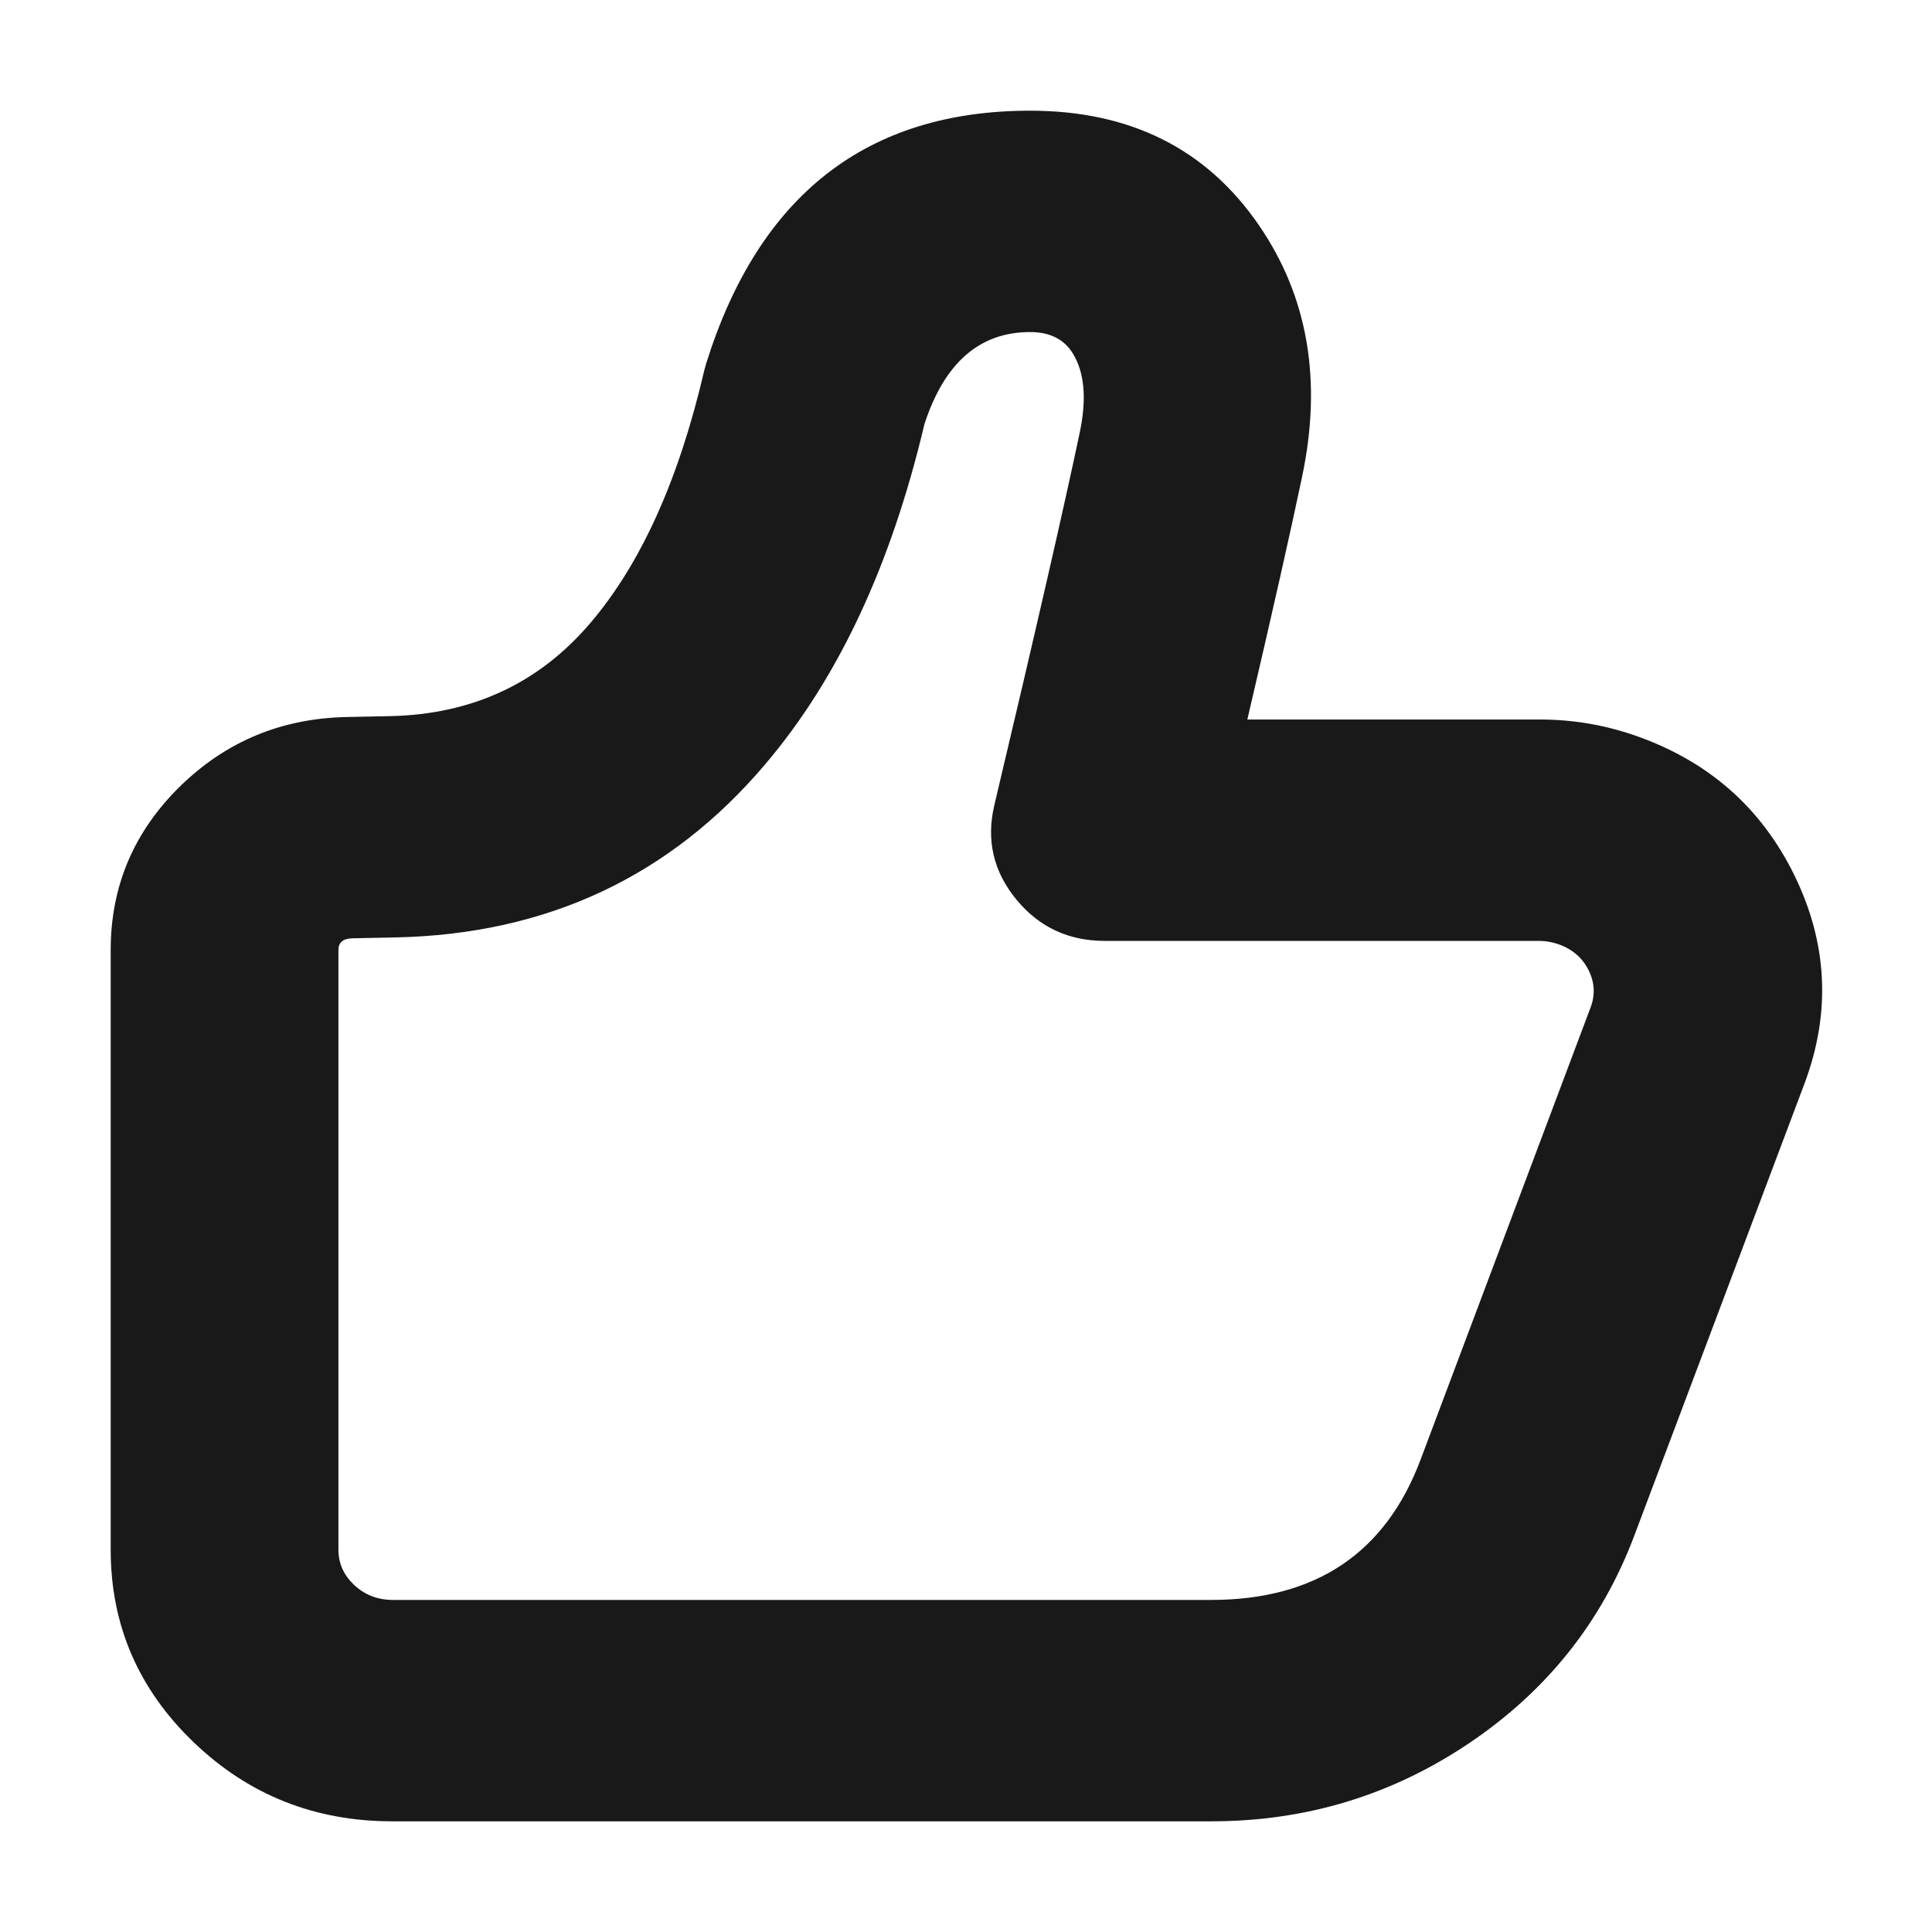
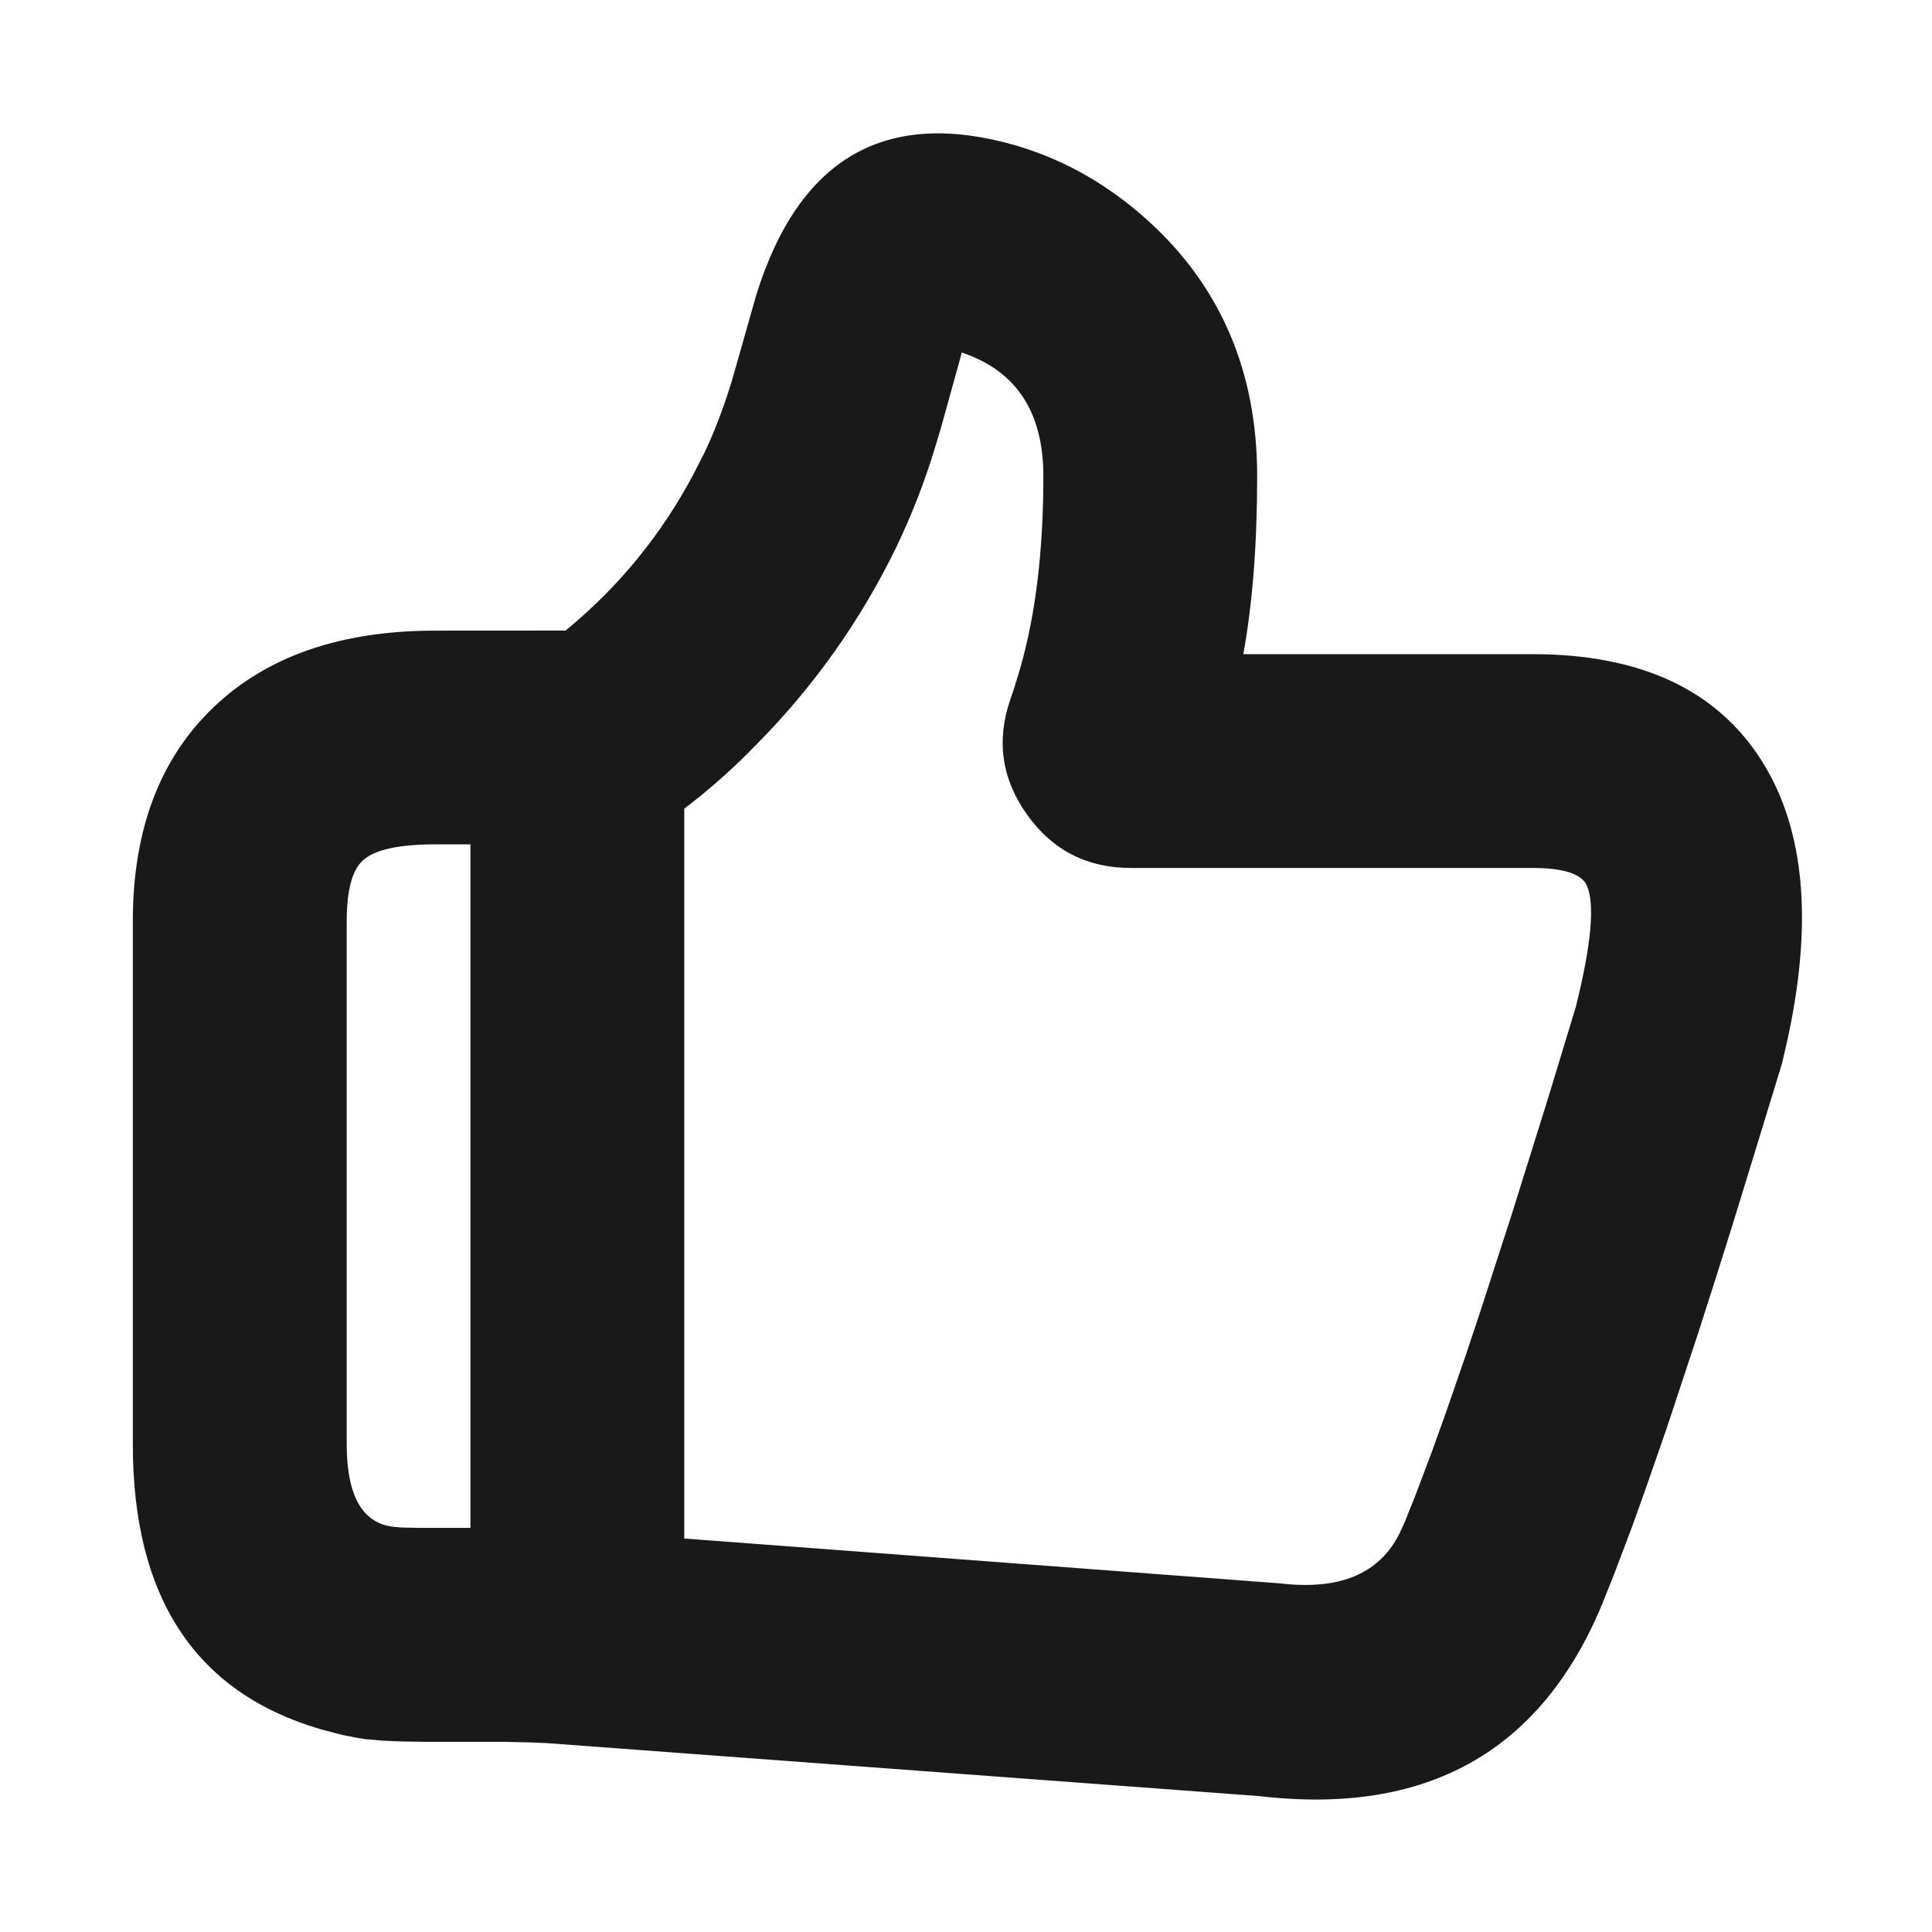
<svg xmlns="http://www.w3.org/2000/svg" fill="none" version="1.1" width="24" height="24" viewBox="0 0 24 24">
  <g>
    <g>
      <g style="opacity:0.9;">
-         <path d="M14.706,9.563C15.116,7.823,15.402,6.564,15.565,5.785C15.976,3.822,14.91,2,12.797,2C10.892,2,9.935,2.899,9.371,4.697L9.356,4.75C9.017,6.205,8.499,7.332,7.814,8.139C7.092,8.991,6.011,9.496,4.86,9.521L4.319,9.532C3.031,9.558,2,10.566,2,11.801L2,19.25C2,20.769,3.286,22,4.872,22L15.049,22C17.139,22,19.006,20.744,19.715,18.861L21.829,13.246C22.367,11.817,21.594,10.241,20.102,9.726C19.79,9.618,19.46,9.563,19.128,9.563L14.706,9.563ZM12.796,3.5C13.764,3.5,14.264,4.355,14.027,5.49C13.84,6.385,13.484,7.938,12.96,10.147C12.849,10.616,13.221,11.063,13.723,11.063L19.118,11.063C19.268,11.063,19.418,11.088,19.559,11.137C20.237,11.371,20.588,12.088,20.343,12.737L18.232,18.352C17.748,19.641,16.473,20.5,15.044,20.5L4.882,20.5C4.162,20.5,3.579,19.94,3.579,19.25L3.579,11.801C3.579,11.382,3.928,11.04,4.364,11.031L4.904,11.021C6.513,10.986,8.025,10.278,9.033,9.085C9.881,8.087,10.492,6.758,10.88,5.104C11.262,3.899,11.693,3.5,12.796,3.5L12.796,3.5Z" fill="#000000" fill-opacity="1" style="mix-blend-mode:passthrough" />
-         <path d="M20.306,9.135Q19.735,8.938,19.128,8.938L15.495,8.938Q15.969,6.909,16.177,5.913Q16.55,4.13,15.643,2.804Q14.666,1.375,12.797,1.375Q9.758,1.375,8.774,4.51L8.771,4.521L8.75,4.596L8.747,4.608Q8.277,6.629,7.338,7.734Q6.38,8.863,4.847,8.896L4.307,8.907Q3.093,8.932,2.239,9.766Q1.375,10.612,1.375,11.801L1.375,19.25Q1.375,20.656,2.409,21.646Q3.431,22.625,4.872,22.625L15.049,22.625Q16.807,22.625,18.249,21.655Q19.697,20.681,20.3,19.081L22.414,13.466Q22.913,12.142,22.288,10.868Q21.668,9.606,20.306,9.135ZM13.916,10.188L19.128,10.188Q19.525,10.188,19.898,10.317Q20.773,10.619,21.166,11.419Q21.552,12.207,21.244,13.026L19.13,18.641Q18.1,21.375,15.049,21.375L4.872,21.375Q3.933,21.375,3.273,20.743Q2.625,20.122,2.625,19.25L2.625,11.801Q2.625,10.191,4.332,10.157L4.873,10.146Q6.97,10.101,8.29,8.543Q9.423,7.211,9.962,4.904L9.97,4.874Q10.681,2.625,12.797,2.625Q14.007,2.625,14.611,3.509Q15.217,4.396,14.954,5.657Q14.711,6.817,14.098,9.42L13.916,10.188ZM12.796,4.125L12.796,4.125Q13.166,4.125,13.329,4.394Q13.543,4.746,13.415,5.363Q13.133,6.709,12.352,10.002Q12.197,10.658,12.631,11.181Q13.053,11.688,13.723,11.688L19.118,11.688Q19.24,11.688,19.355,11.728Q19.619,11.819,19.736,12.056Q19.847,12.283,19.758,12.517L17.647,18.132Q16.992,19.875,15.044,19.875L4.882,19.875Q4.594,19.875,4.393,19.683Q4.204,19.501,4.204,19.25L4.204,11.801Q4.204,11.66,4.377,11.656L4.916,11.645Q7.738,11.585,9.51,9.489Q10.863,7.895,11.483,5.271Q11.855,4.125,12.796,4.125ZM12.796,2.875L12.796,2.875Q13.868,2.875,14.397,3.745Q14.868,4.519,14.638,5.618Q14.354,6.981,13.568,10.291Q13.557,10.339,13.592,10.381Q13.639,10.438,13.723,10.438L19.118,10.438Q19.451,10.438,19.765,10.547Q20.515,10.806,20.858,11.506Q21.207,12.217,20.928,12.957L18.817,18.572Q17.858,21.125,15.044,21.125L4.882,21.125Q4.091,21.125,3.528,20.585Q2.954,20.034,2.954,19.25L2.954,11.801Q2.954,10.435,4.352,10.407L4.891,10.396Q7.147,10.347,8.556,8.682Q9.721,7.309,10.272,4.961L10.277,4.938L10.284,4.915Q10.931,2.875,12.796,2.875Z" fill-rule="evenodd" fill="#000000" fill-opacity="1" />
+         <path d="M9.73,3.763C10.184,2.314,10.972,1.695,12.527,2.144L12.566,2.157C13.021,2.296,13.544,2.562,14.035,3.008C14.808,3.712,15.267,4.688,15.267,5.915C15.267,7.01,15.204,7.687,15.018,8.454L15.012,8.476L19.034,8.476C21.492,8.476,22.47,10.134,21.851,12.892L21.799,13.118L21.674,13.53L21.201,15.069L20.98,15.772L20.77,16.429L20.379,17.612L20.112,18.383L19.947,18.843L19.718,19.447L19.578,19.796C18.901,21.429,17.505,22.179,15.679,21.964L6.806,21.304C6.75,21.301,6.694,21.298,6.637,21.296L6.285,21.288L5.287,21.288L5,21.283L4.771,21.273L4.581,21.256L4.496,21.243L4.332,21.211L4.068,21.142C2.708,20.738,2,19.585,2,17.942L2,11.444C2,9.369,3.26,8.184,5.405,8.184L7.142,8.183L7.261,8.092C7.94,7.532,8.503,6.845,8.917,6.068L9.057,5.794C9.196,5.507,9.311,5.206,9.419,4.855L9.437,4.795L9.73,3.763ZM11.762,3.948C11.72,3.938,11.702,3.952,11.681,4.012L11.592,4.354L11.348,5.235L11.289,5.431C11.164,5.848,11.006,6.256,10.818,6.649C10.394,7.517,9.832,8.31,9.153,8.997C8.809,9.354,8.431,9.677,8.024,9.96L8.15,9.87L8.15,19.437L15.867,20.018C16.827,20.13,17.371,19.878,17.705,19.191L17.771,19.048L17.903,18.718L18.121,18.141L18.279,17.699L18.536,16.955L18.721,16.404L19.119,15.171L19.559,13.765L19.913,12.6C20.348,10.856,20.092,10.432,19.034,10.432L14.045,10.432C13.2,10.432,12.607,9.6,12.882,8.801L12.932,8.655L13.008,8.404C13.244,7.585,13.311,7.049,13.311,5.915C13.311,4.805,12.695,4.242,12.004,4.029L11.919,4.003L11.762,3.948ZM6.194,10.139L5.406,10.139C4.315,10.139,3.957,10.476,3.957,11.444L3.957,17.942C3.957,18.813,4.185,19.164,4.731,19.294L4.766,19.302L4.852,19.315L4.969,19.325L5.234,19.33L5.889,19.33L6.194,19.332L6.194,10.14L6.194,10.139Z" fill="#000000" fill-opacity="1" style="mix-blend-mode:passthrough" />
+         <path d="M9.395,3.663L9.101,4.698L9.085,4.751Q8.928,5.258,8.745,5.635L8.608,5.903Q8.015,7.015,7.044,7.818L7.024,7.833L5.405,7.834Q3.652,7.834,2.657,8.782Q1.65,9.741,1.65,11.444L1.65,17.942Q1.65,20.789,3.969,21.477L3.974,21.479L4.254,21.552L4.436,21.588L4.539,21.604L4.748,21.623L4.99,21.633L5.287,21.638L6.281,21.638L6.622,21.646L6.691,21.649L6.785,21.653L15.646,22.312Q18.763,22.676,19.903,19.926L20.045,19.571L20.276,18.961L20.442,18.497L20.711,17.722L21.103,16.536L21.314,15.877L21.536,15.171L22.008,13.632L22.137,13.209L22.193,12.969Q22.692,10.743,21.893,9.464Q21.057,8.126,19.034,8.126L15.445,8.126Q15.617,7.18,15.617,5.915Q15.617,3.977,14.27,2.749Q13.547,2.092,12.674,1.824L12.63,1.809L12.624,1.808Q10.195,1.106,9.396,3.659L9.395,3.663ZM14.679,8.367Q14.917,7.379,14.917,5.915Q14.917,4.286,13.8,3.267Q13.192,2.715,12.458,2.489L12.425,2.478Q10.66,1.972,10.066,3.863L9.774,4.891L9.773,4.894L9.754,4.958Q9.581,5.516,9.368,5.953L9.226,6.233Q8.566,7.47,7.484,8.362L7.479,8.367L7.26,8.533L5.405,8.534Q2.35,8.534,2.35,11.444L2.35,17.942Q2.35,20.263,4.163,20.805L4.411,20.87L4.555,20.898L4.623,20.908L4.795,20.924L5.011,20.933L5.287,20.938L6.289,20.938L6.652,20.946L6.725,20.949L6.828,20.954L15.712,21.615L15.72,21.616Q18.318,21.922,19.253,19.666L19.39,19.323L19.617,18.724L19.781,18.268L20.046,17.502L20.436,16.322L20.646,15.667L20.866,14.966L21.338,13.429L21.46,13.027L21.51,12.815Q21.946,10.87,21.3,9.835Q20.669,8.826,19.034,8.826L14.554,8.826L14.679,8.367ZM12.029,3.67L11.86,3.611L11.842,3.607Q11.479,3.523,11.35,3.898L11.346,3.91L11.254,4.266L11.011,5.141L10.954,5.33Q10.773,5.931,10.502,6.498Q9.889,7.754,8.904,8.751Q8.463,9.209,7.953,9.581L7.821,9.675L7.958,9.87L7.8,9.87L7.8,19.762L15.833,20.366Q17.433,20.551,18.02,19.344L18.022,19.34L18.092,19.186L18.228,18.848L18.448,18.265L18.609,17.817L18.867,17.069L19.053,16.515L19.452,15.279L19.893,13.87L20.251,12.693L20.253,12.684Q20.602,11.286,20.354,10.721Q20.074,10.082,19.034,10.082L14.045,10.082Q13.591,10.082,13.328,9.713Q13.065,9.344,13.213,8.916L13.265,8.762L13.343,8.506Q13.661,7.4,13.661,5.915Q13.661,4.174,12.107,3.695L12.029,3.67ZM8.5,10.046L8.5,19.112L15.9,19.669L15.907,19.67Q17.017,19.8,17.389,19.041L17.449,18.91L17.578,18.588L17.793,18.018L17.95,17.581L18.206,16.841L18.389,16.292L18.786,15.064L19.225,13.661L19.576,12.506Q19.864,11.347,19.713,11.002Q19.616,10.782,19.034,10.782L14.045,10.782Q13.231,10.782,12.758,10.119Q12.286,9.457,12.551,8.687L12.599,8.547L12.673,8.302Q12.961,7.301,12.961,5.915Q12.961,4.718,11.947,4.379L11.931,4.442L11.685,5.329L11.624,5.531Q11.428,6.185,11.133,6.8Q10.468,8.165,9.402,9.243Q8.982,9.679,8.5,10.046ZM6.544,19.685L6.544,10.14L6.544,9.789L5.406,9.789Q4.456,9.789,4.037,10.17Q3.607,10.56,3.607,11.444L3.607,17.942Q3.607,19.387,4.65,19.635L4.701,19.646L4.811,19.663L4.95,19.674L5.23,19.68L5.889,19.68L6.544,19.685ZM5.844,10.489L5.406,10.489Q4.726,10.489,4.508,10.688Q4.307,10.87,4.307,11.444L4.307,17.942Q4.307,18.834,4.812,18.954L4.83,18.958L4.892,18.967L4.987,18.975L5.238,18.98L5.844,18.98L5.844,10.489Z" fill-rule="evenodd" fill="#000000" fill-opacity="1" />
      </g>
    </g>
  </g>
</svg>
